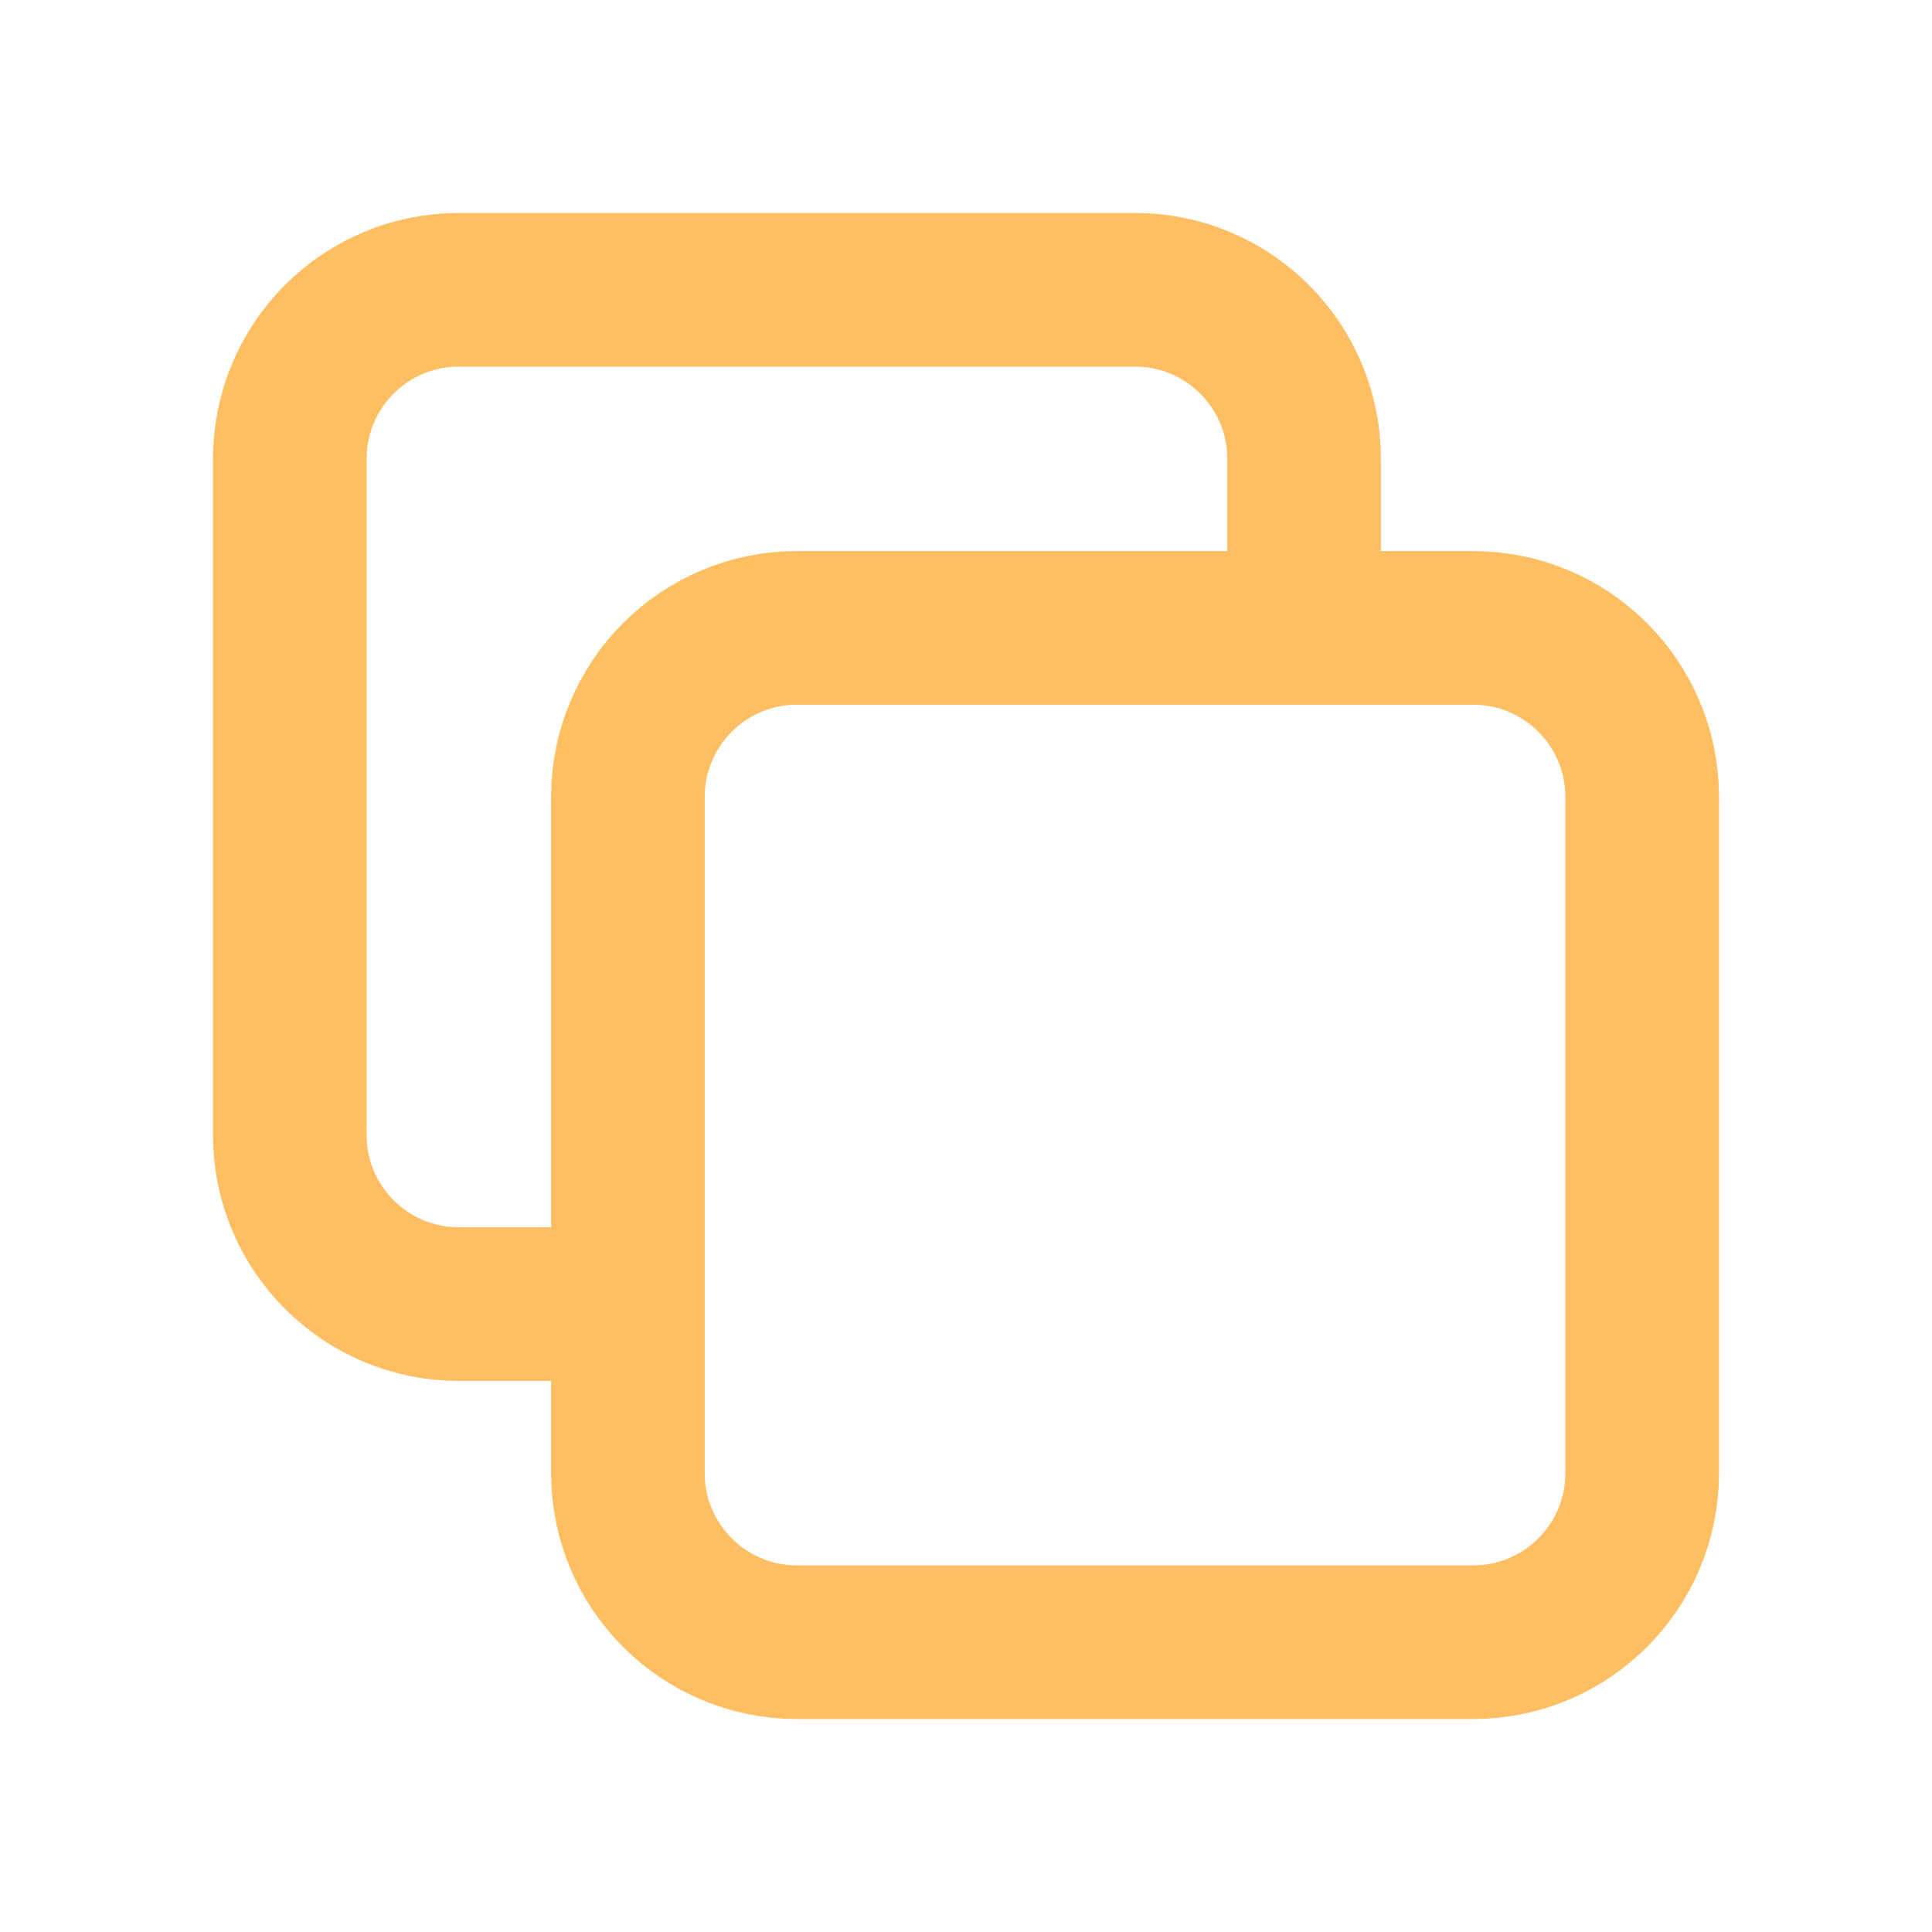
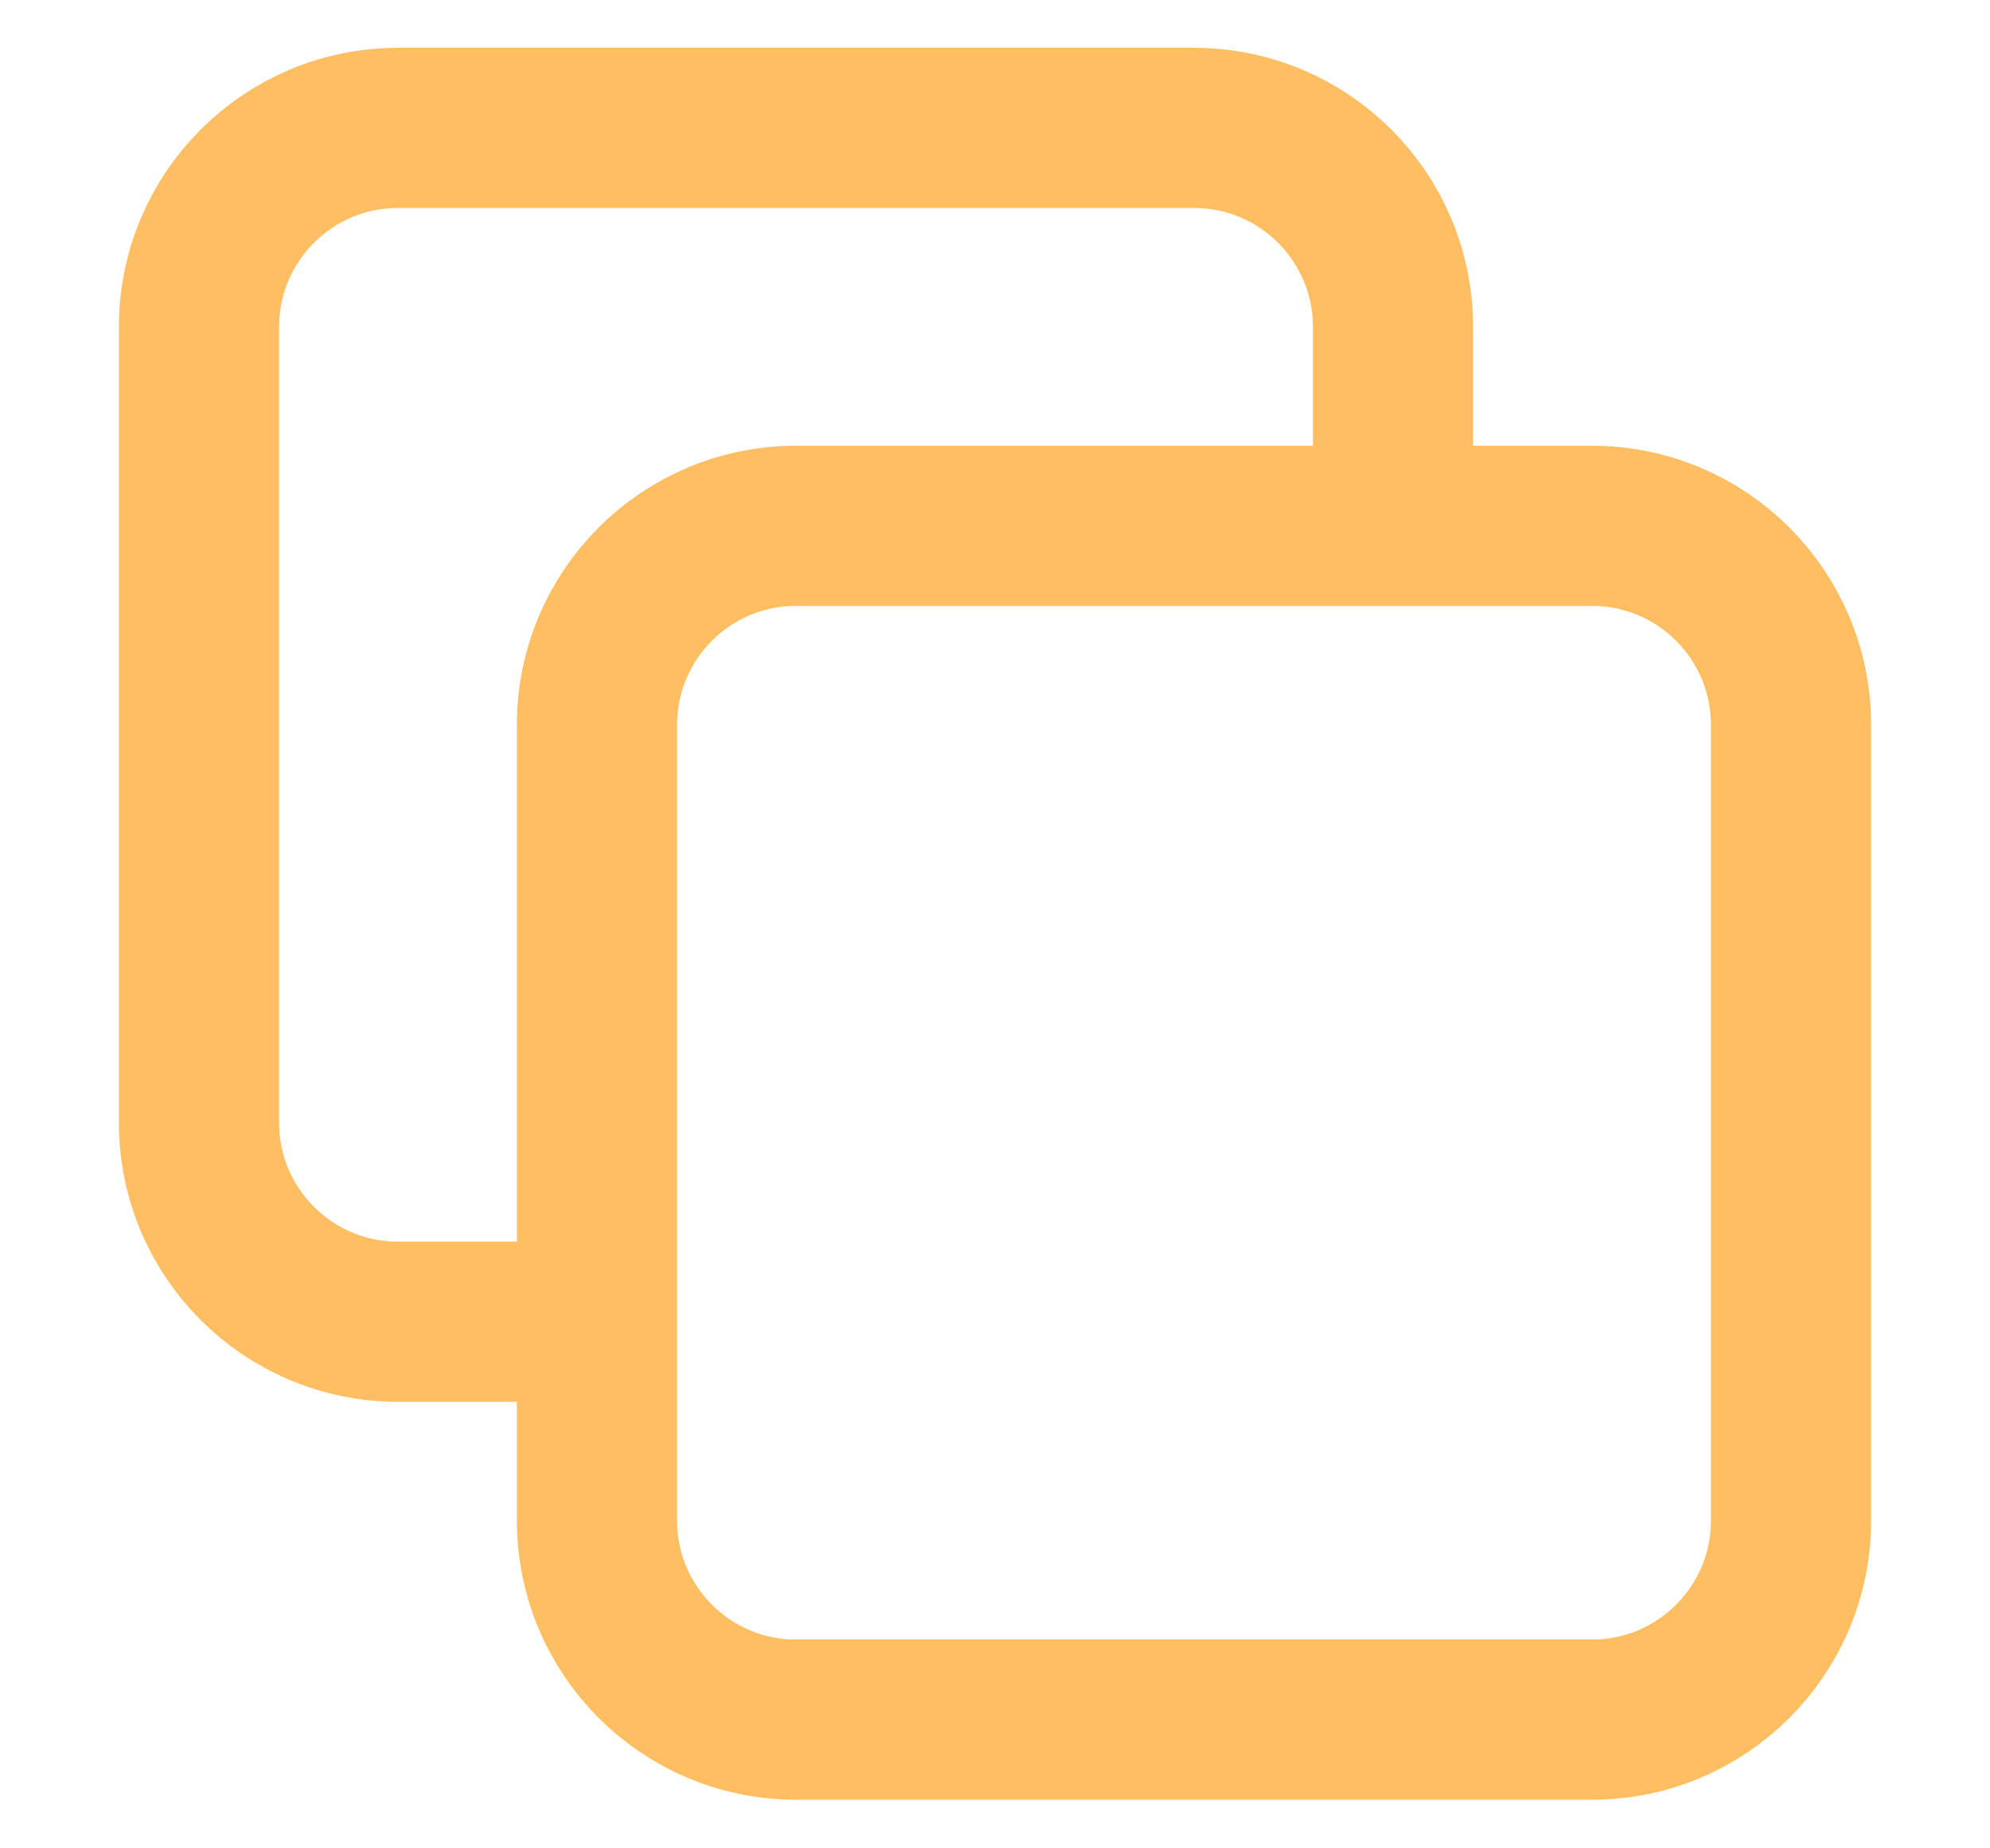
- <svg xmlns="http://www.w3.org/2000/svg" width="21" height="21" viewBox="0 0 21 21" fill="none">
-   <path d="M6.825 14.175H4.987C3.973 14.175 3.15 13.352 3.15 12.338V4.988C3.15 3.973 3.973 3.15 4.987 3.15H12.337C13.352 3.15 14.175 3.973 14.175 4.988V6.825M8.662 17.85H16.012C17.027 17.85 17.85 17.027 17.85 16.012V8.663C17.85 7.648 17.027 6.825 16.012 6.825H8.662C7.648 6.825 6.825 7.648 6.825 8.663V16.012C6.825 17.027 7.648 17.85 8.662 17.85Z" stroke="#FFBE62" stroke-width="1.67" stroke-linecap="round" stroke-linejoin="round" />
+ <svg xmlns="http://www.w3.org/2000/svg" width="14" height="13" viewBox="0 0 14 13" fill="none">
+   <path d="M4.2 9.3H2.8C2.027 9.3 1.4 8.673 1.4 7.9V2.3C1.4 1.527 2.027 0.9 2.8 0.9H8.4C9.173 0.9 9.8 1.527 9.8 2.3V3.7M5.6 12.1H11.2C11.973 12.1 12.6 11.473 12.6 10.7V5.1C12.6 4.327 11.973 3.7 11.2 3.7H5.6C4.827 3.7 4.2 4.327 4.2 5.1V10.7C4.2 11.473 4.827 12.1 5.6 12.1Z" stroke="#FFBE62" stroke-width="1.127" stroke-linecap="round" stroke-linejoin="round" />
</svg>
